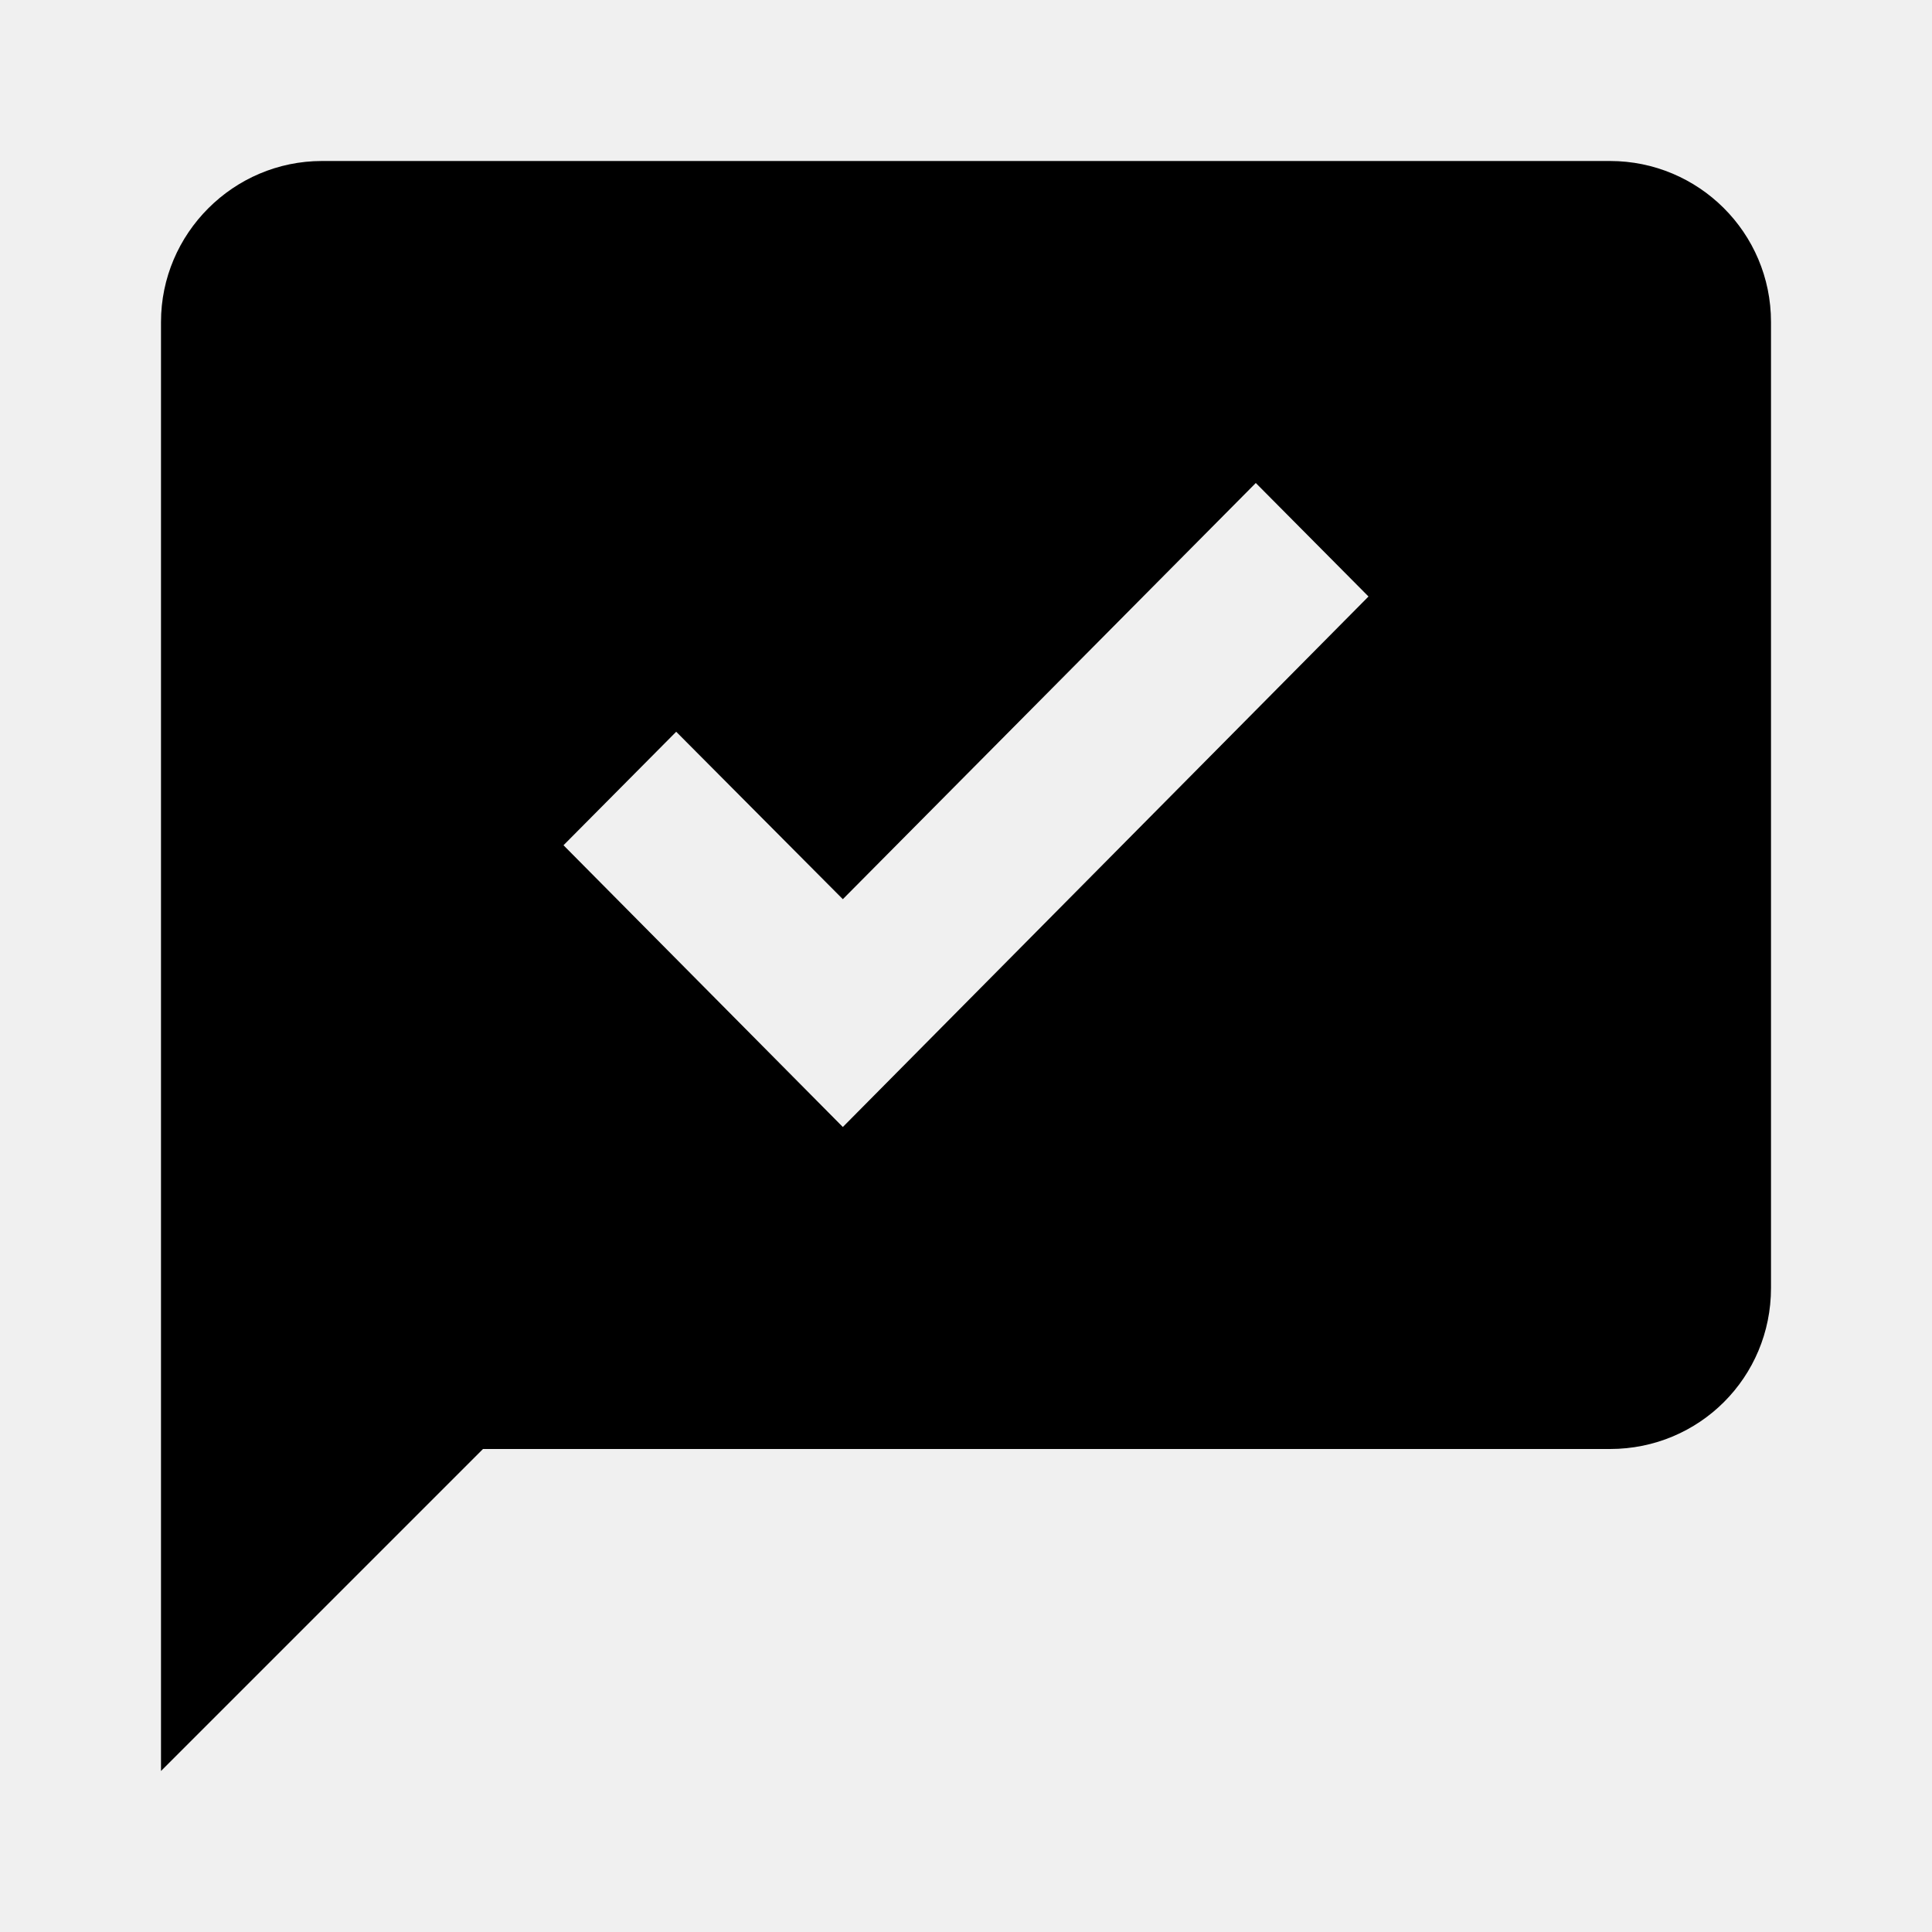
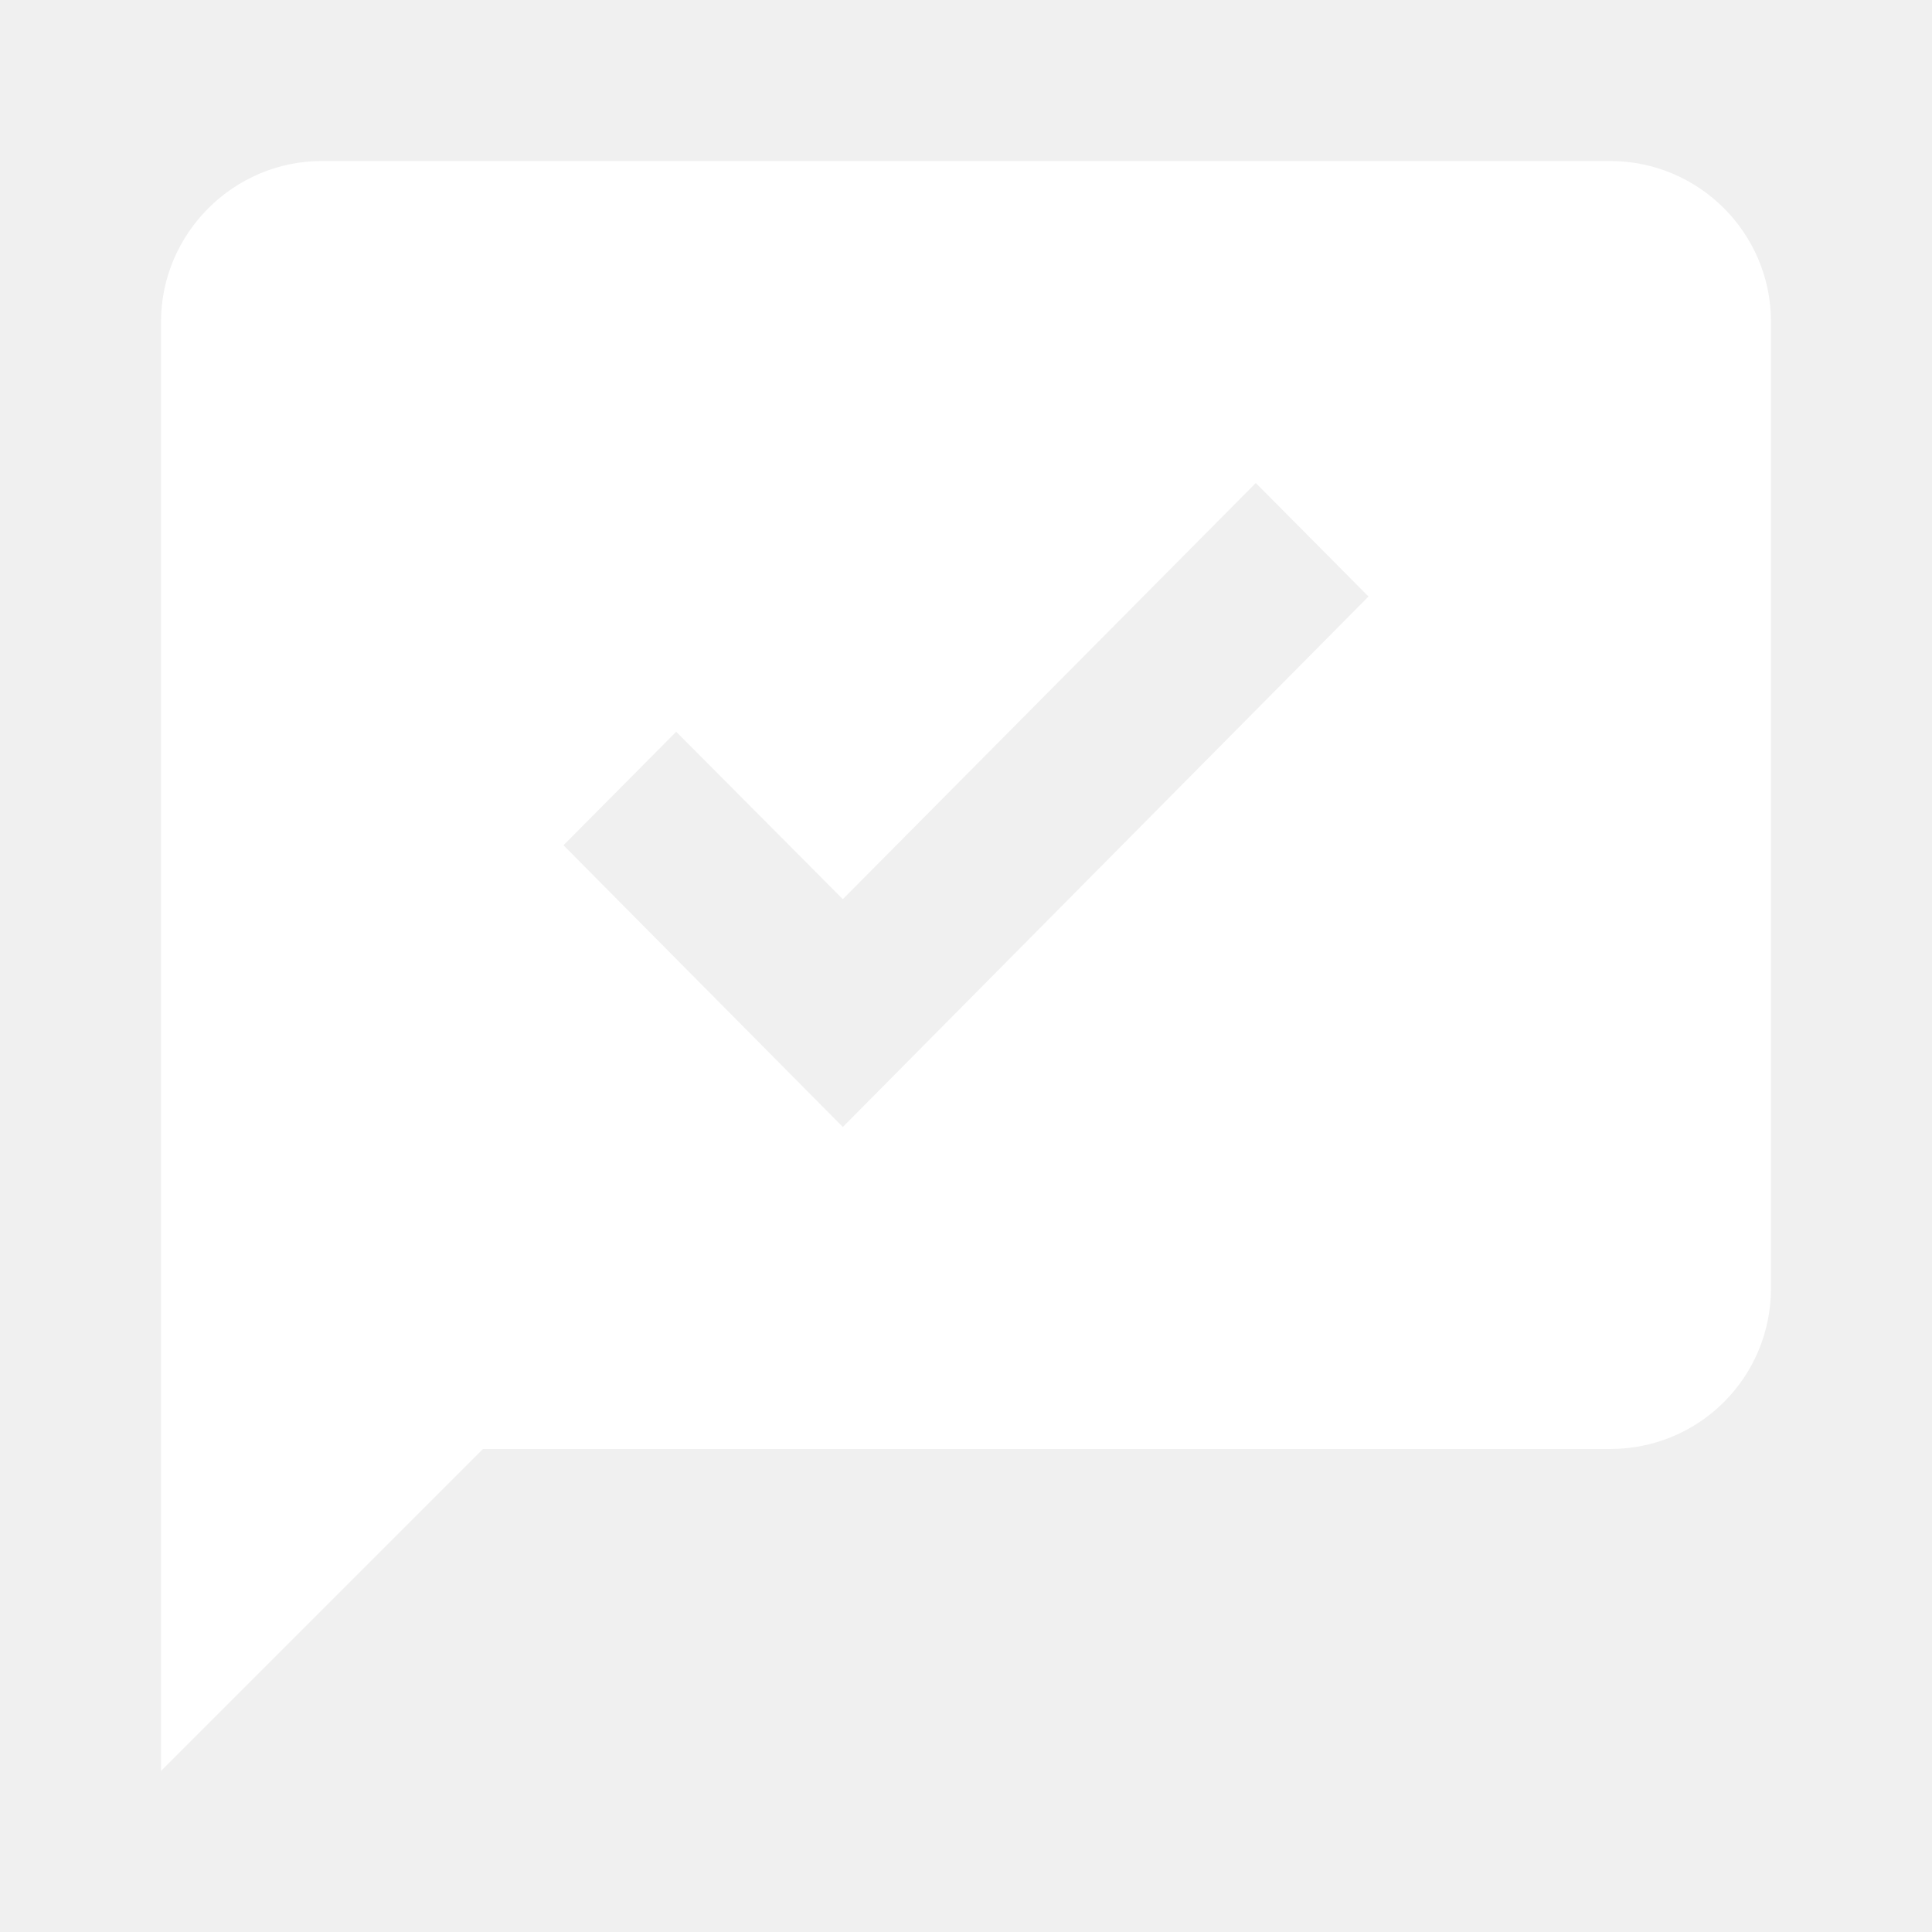
<svg xmlns="http://www.w3.org/2000/svg" viewBox="0 0 24 24">
-   <path d="M20 2H4C2.9 2 2 2.9 2 4V22L6 18H20C21.11 18 22 17.11 22 16V4C22 2.89 21.1 2 20 2M10.47 14L7 10.5L8.4 9.09L10.47 11.17L15.6 6L17 7.41L10.47 14Z" />
+   <path fill="white" d="M20 2H4C2.9 2 2 2.9 2 4V22L6 18H20C21.11 18 22 17.11 22 16V4C22 2.89 21.1 2 20 2M10.47 14L7 10.5L8.4 9.09L10.47 11.17L15.6 6L17 7.41L10.47 14Z" />
</svg>
